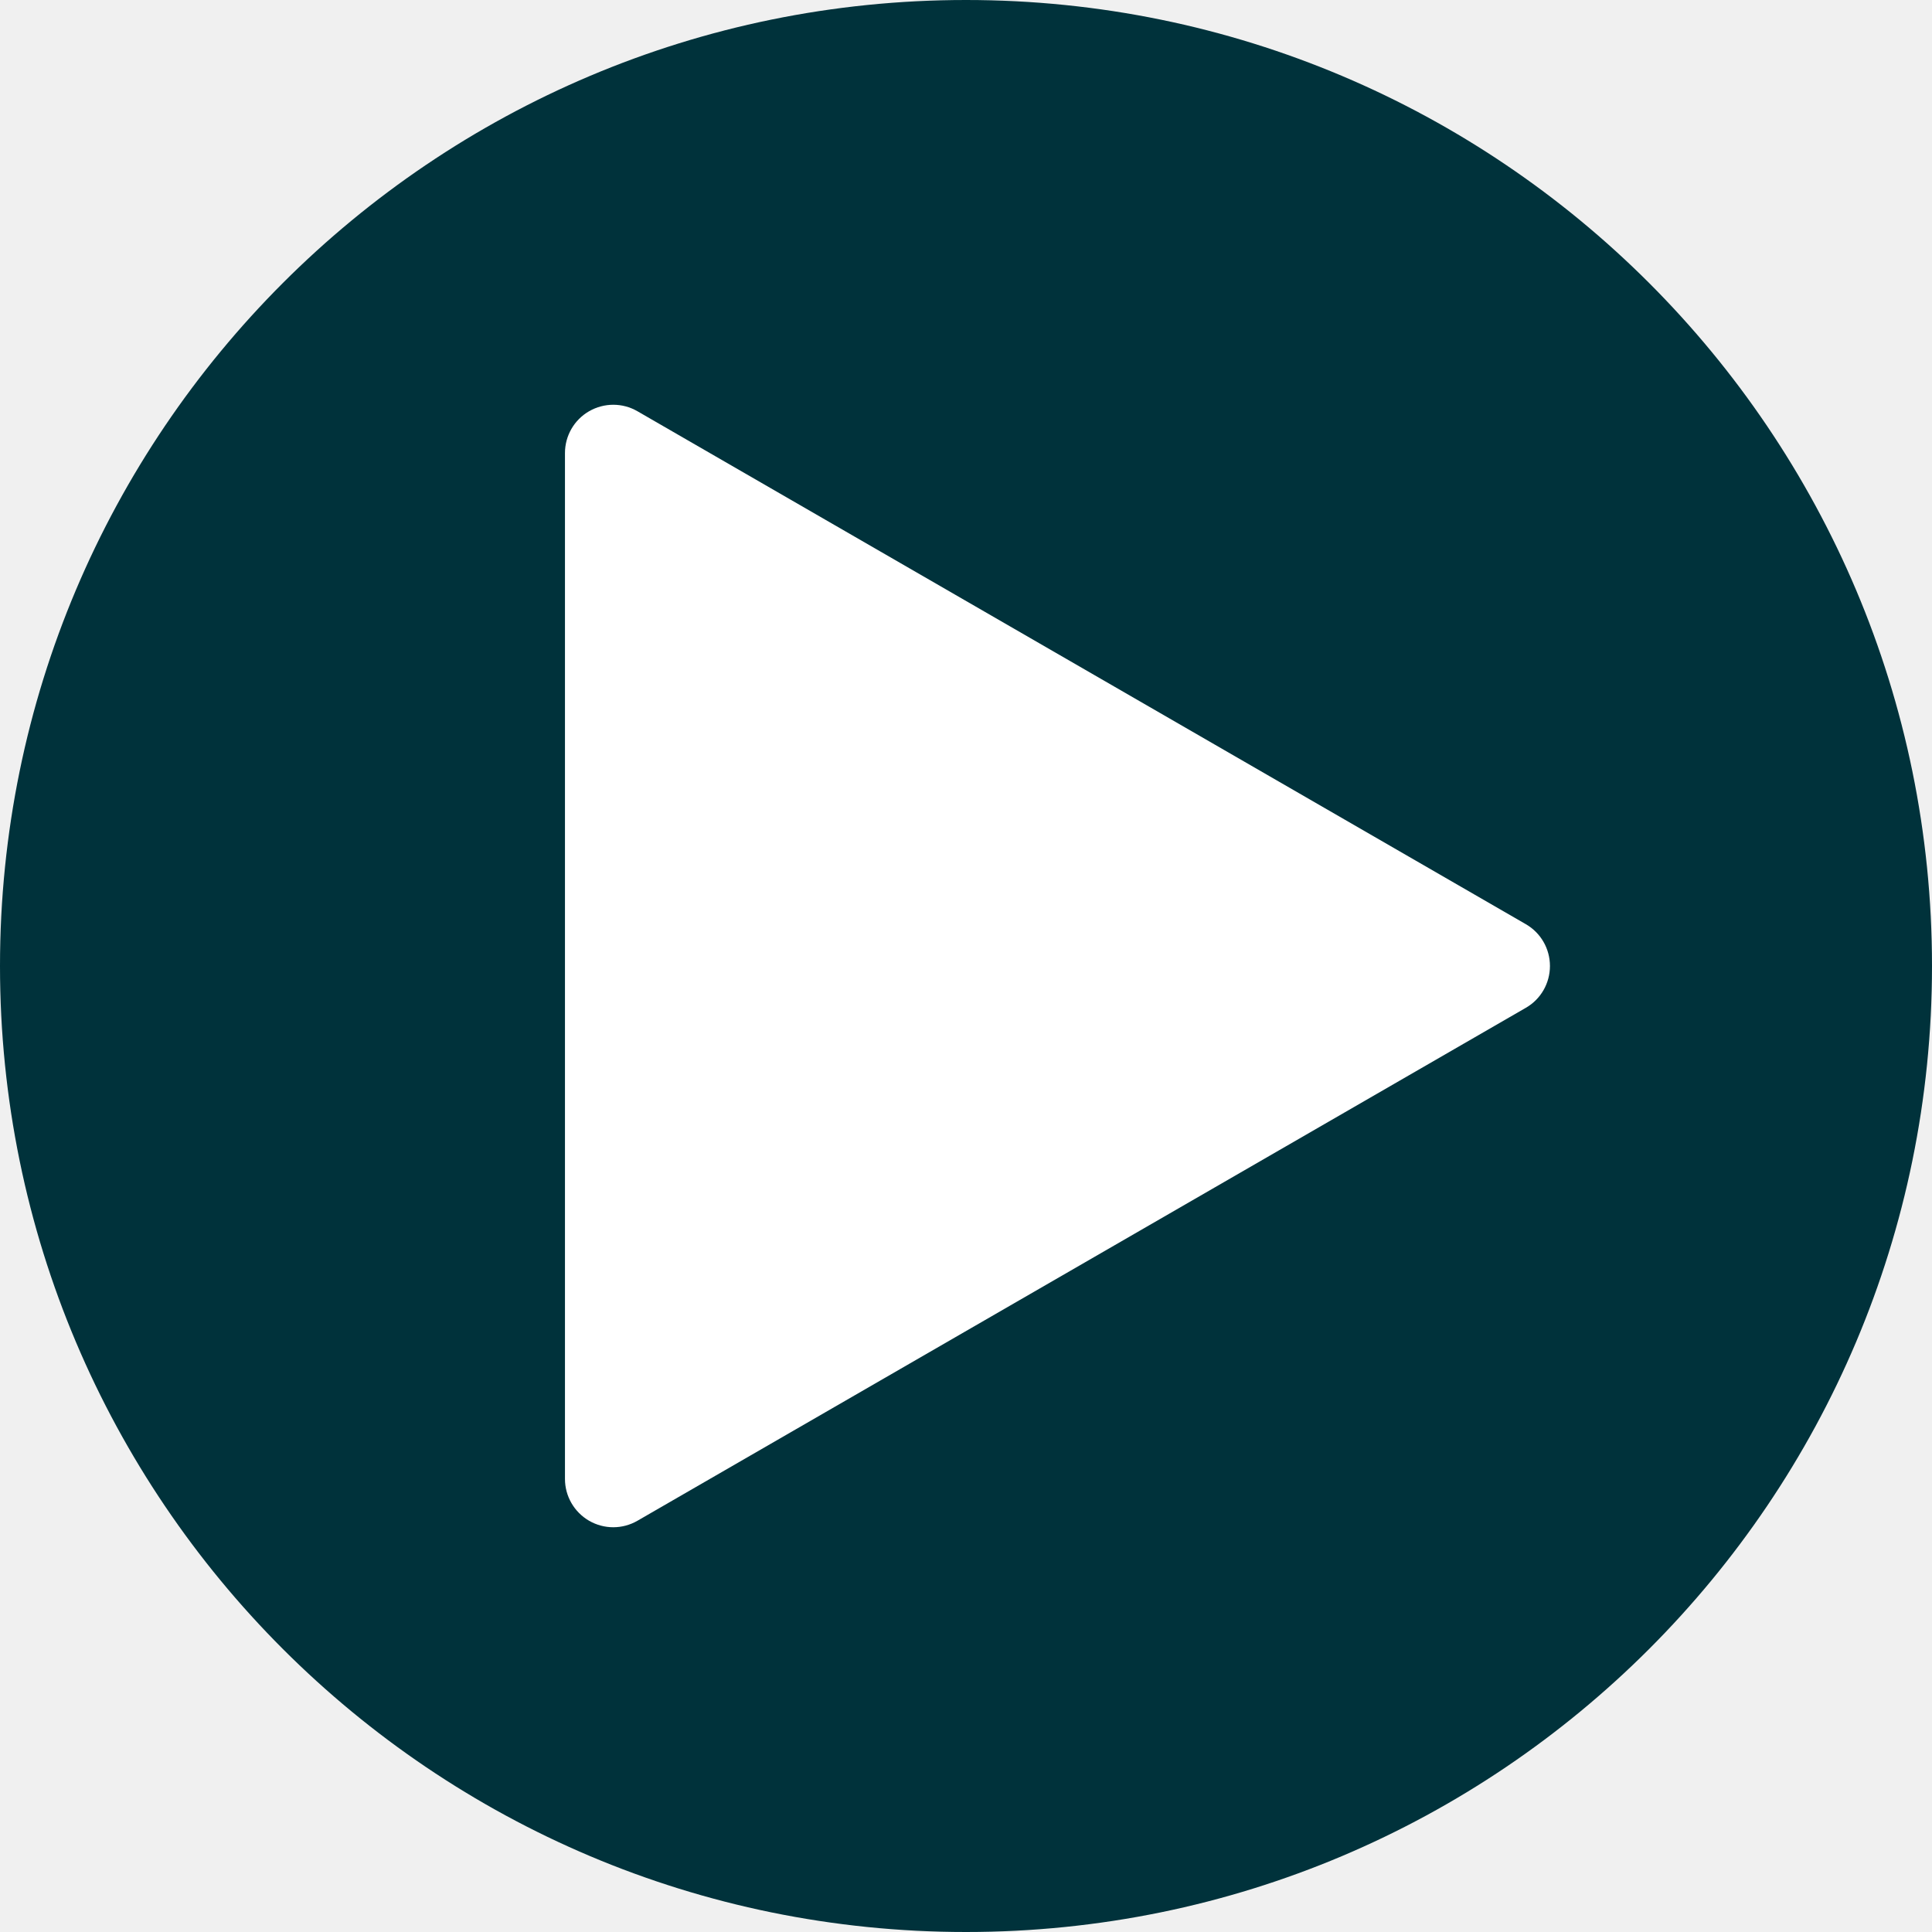
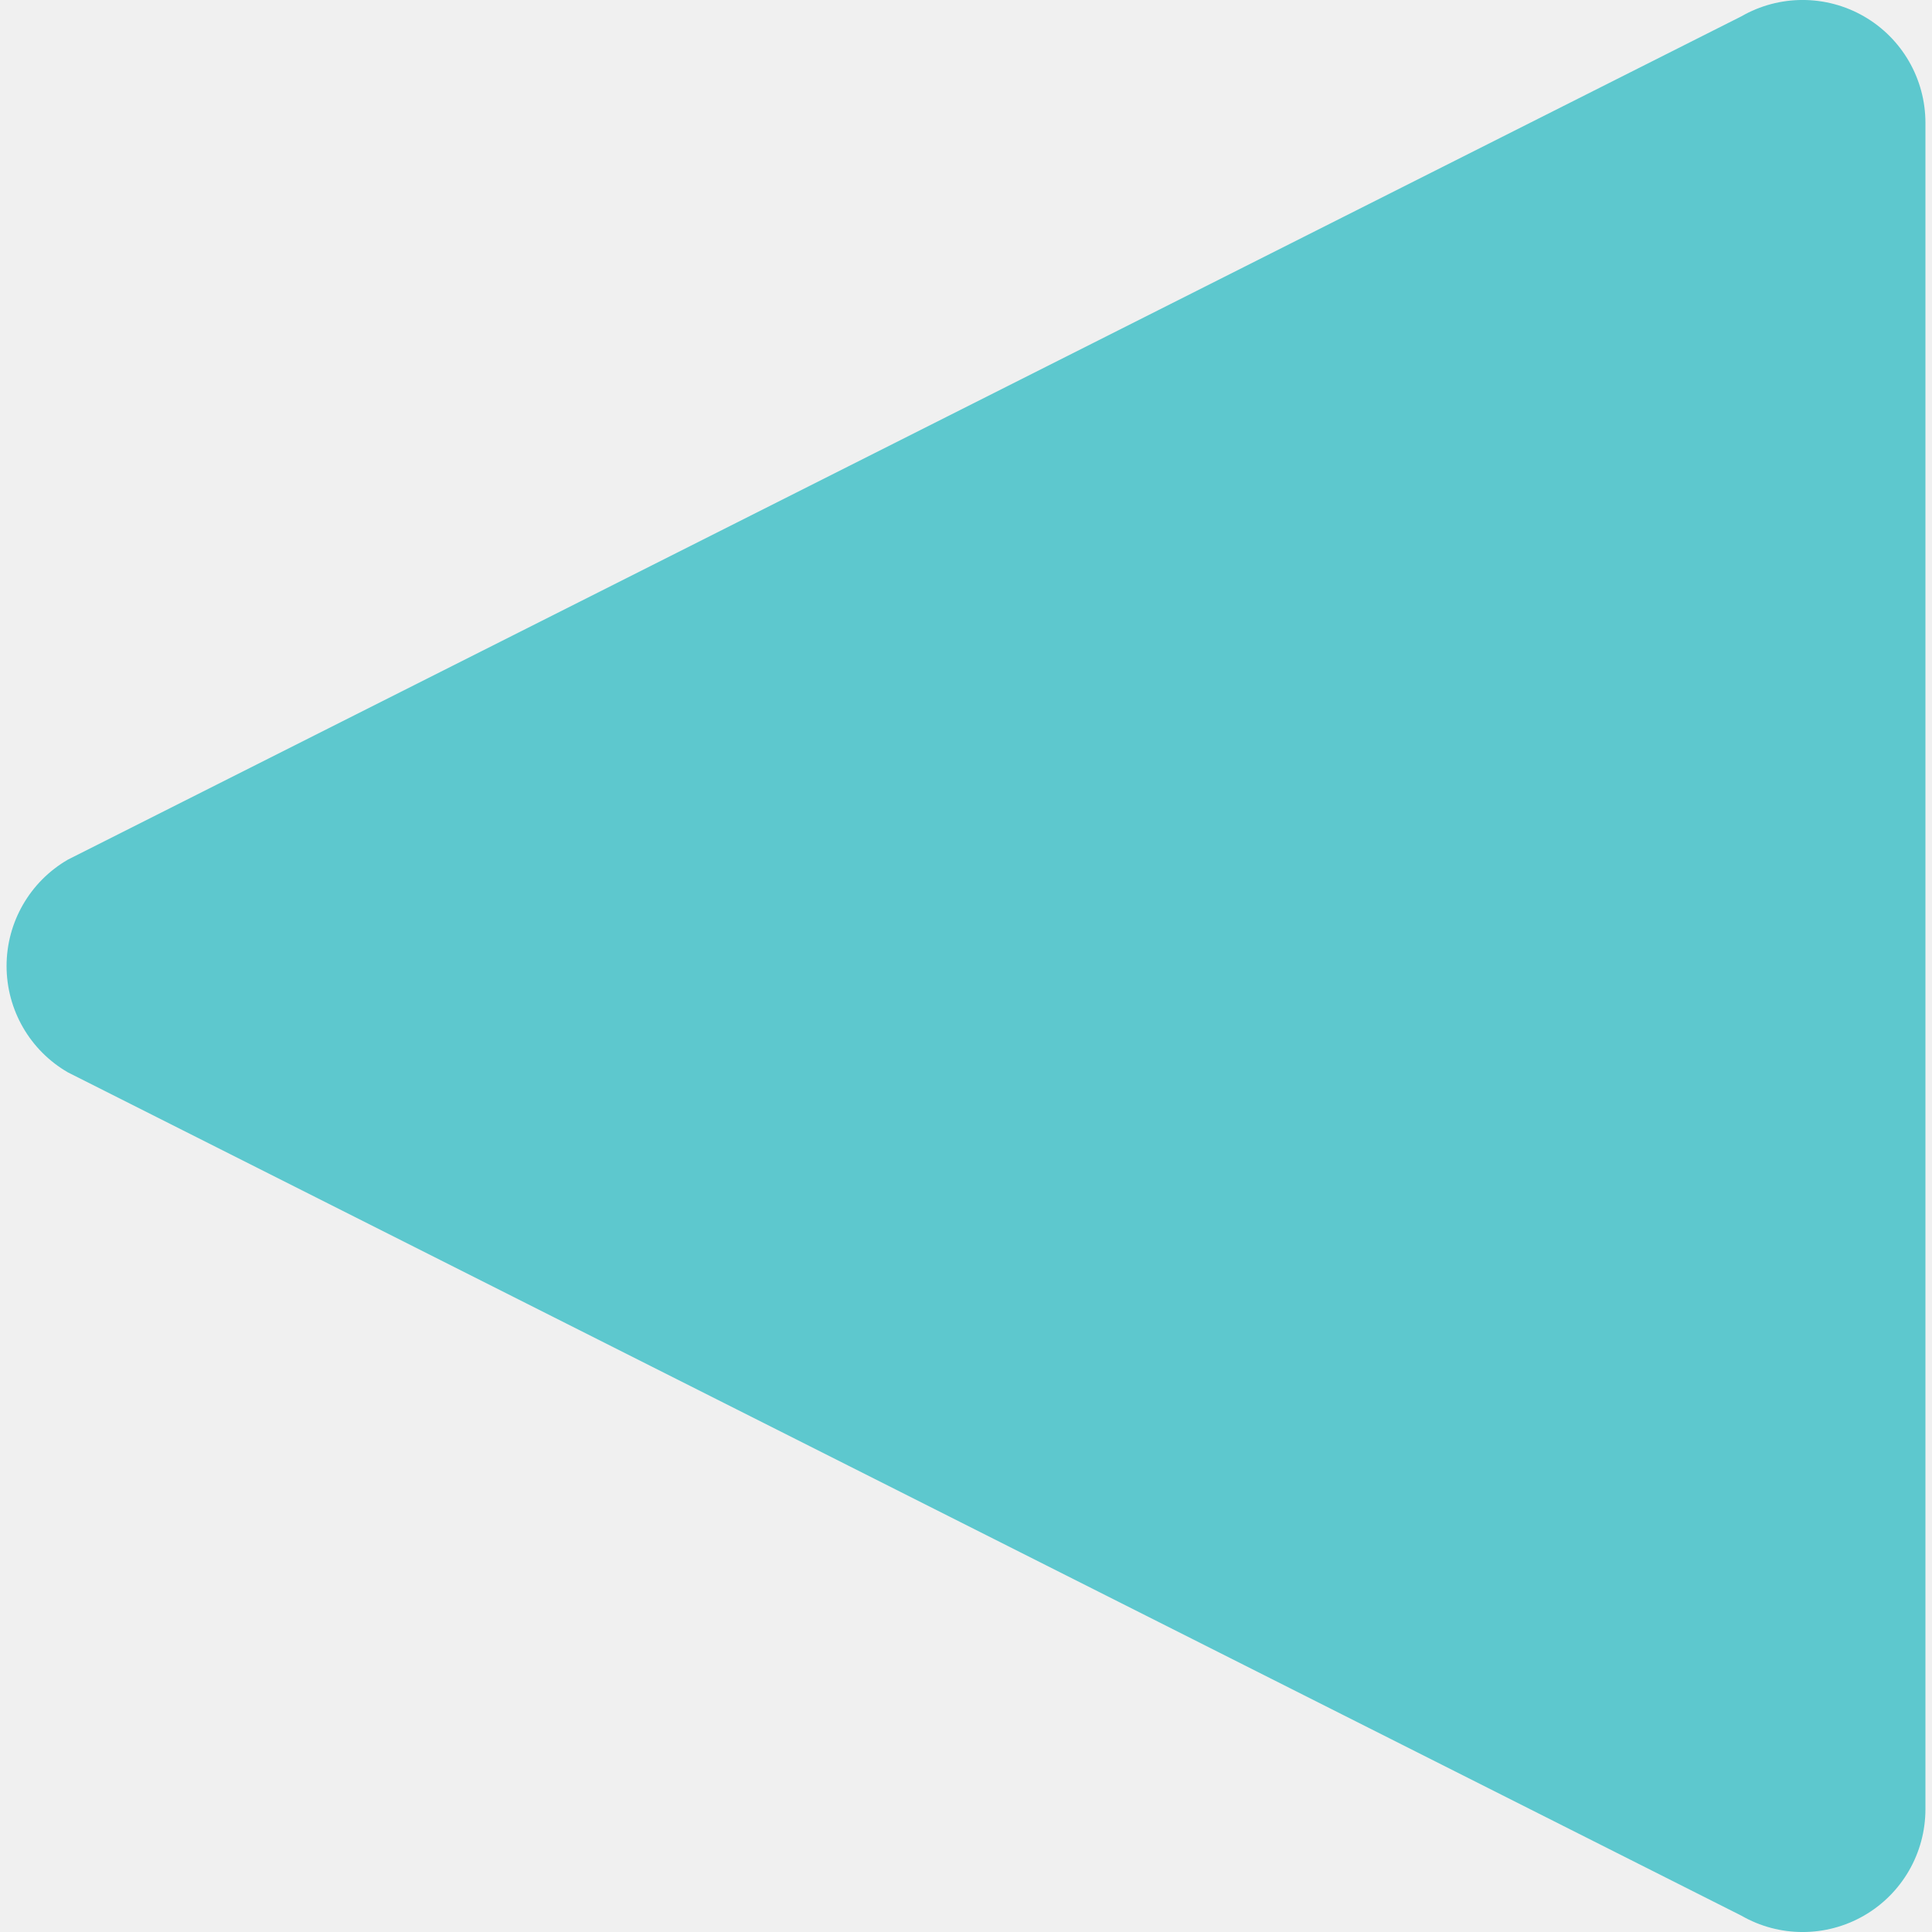
<svg xmlns="http://www.w3.org/2000/svg" version="1.1" id="Layer_1" x="0px" y="0px" width="40px" height="40px" viewBox="0 0 40 40" enable-background="new 0 0 40 40" xml:space="preserve">
  <g>
-     <circle fill="#00323B" cx="20" cy="20" r="20" />
-     <g>
-       <path fill="#FFFFFF" d="M12.697,31.62c-0.173,0-0.345-0.045-0.5-0.134c-0.31-0.18-0.5-0.51-0.5-0.866V9.38    c0-0.357,0.19-0.688,0.5-0.866c0.31-0.178,0.69-0.179,1,0l18.393,10.62c0.311,0.179,0.5,0.509,0.5,0.866s-0.189,0.688-0.5,0.866    l-18.393,10.62C13.042,31.575,12.87,31.62,12.697,31.62z" />
-     </g>
+     <path fill="#5DC8CE" d="M0.136,20c0,0.909,0.484,1.749,1.271,2.203L36.05,39.66c0.787,0.454,1.756,0.454,2.543,0   s1.271-1.294,1.271-2.203V2.543c0-0.909-0.484-1.749-1.271-2.203s-1.756-0.454-2.543,0L1.407,17.797   C0.62,18.252,0.136,19.092,0.136,20L0.136,20z" />
  </g>
</svg>
